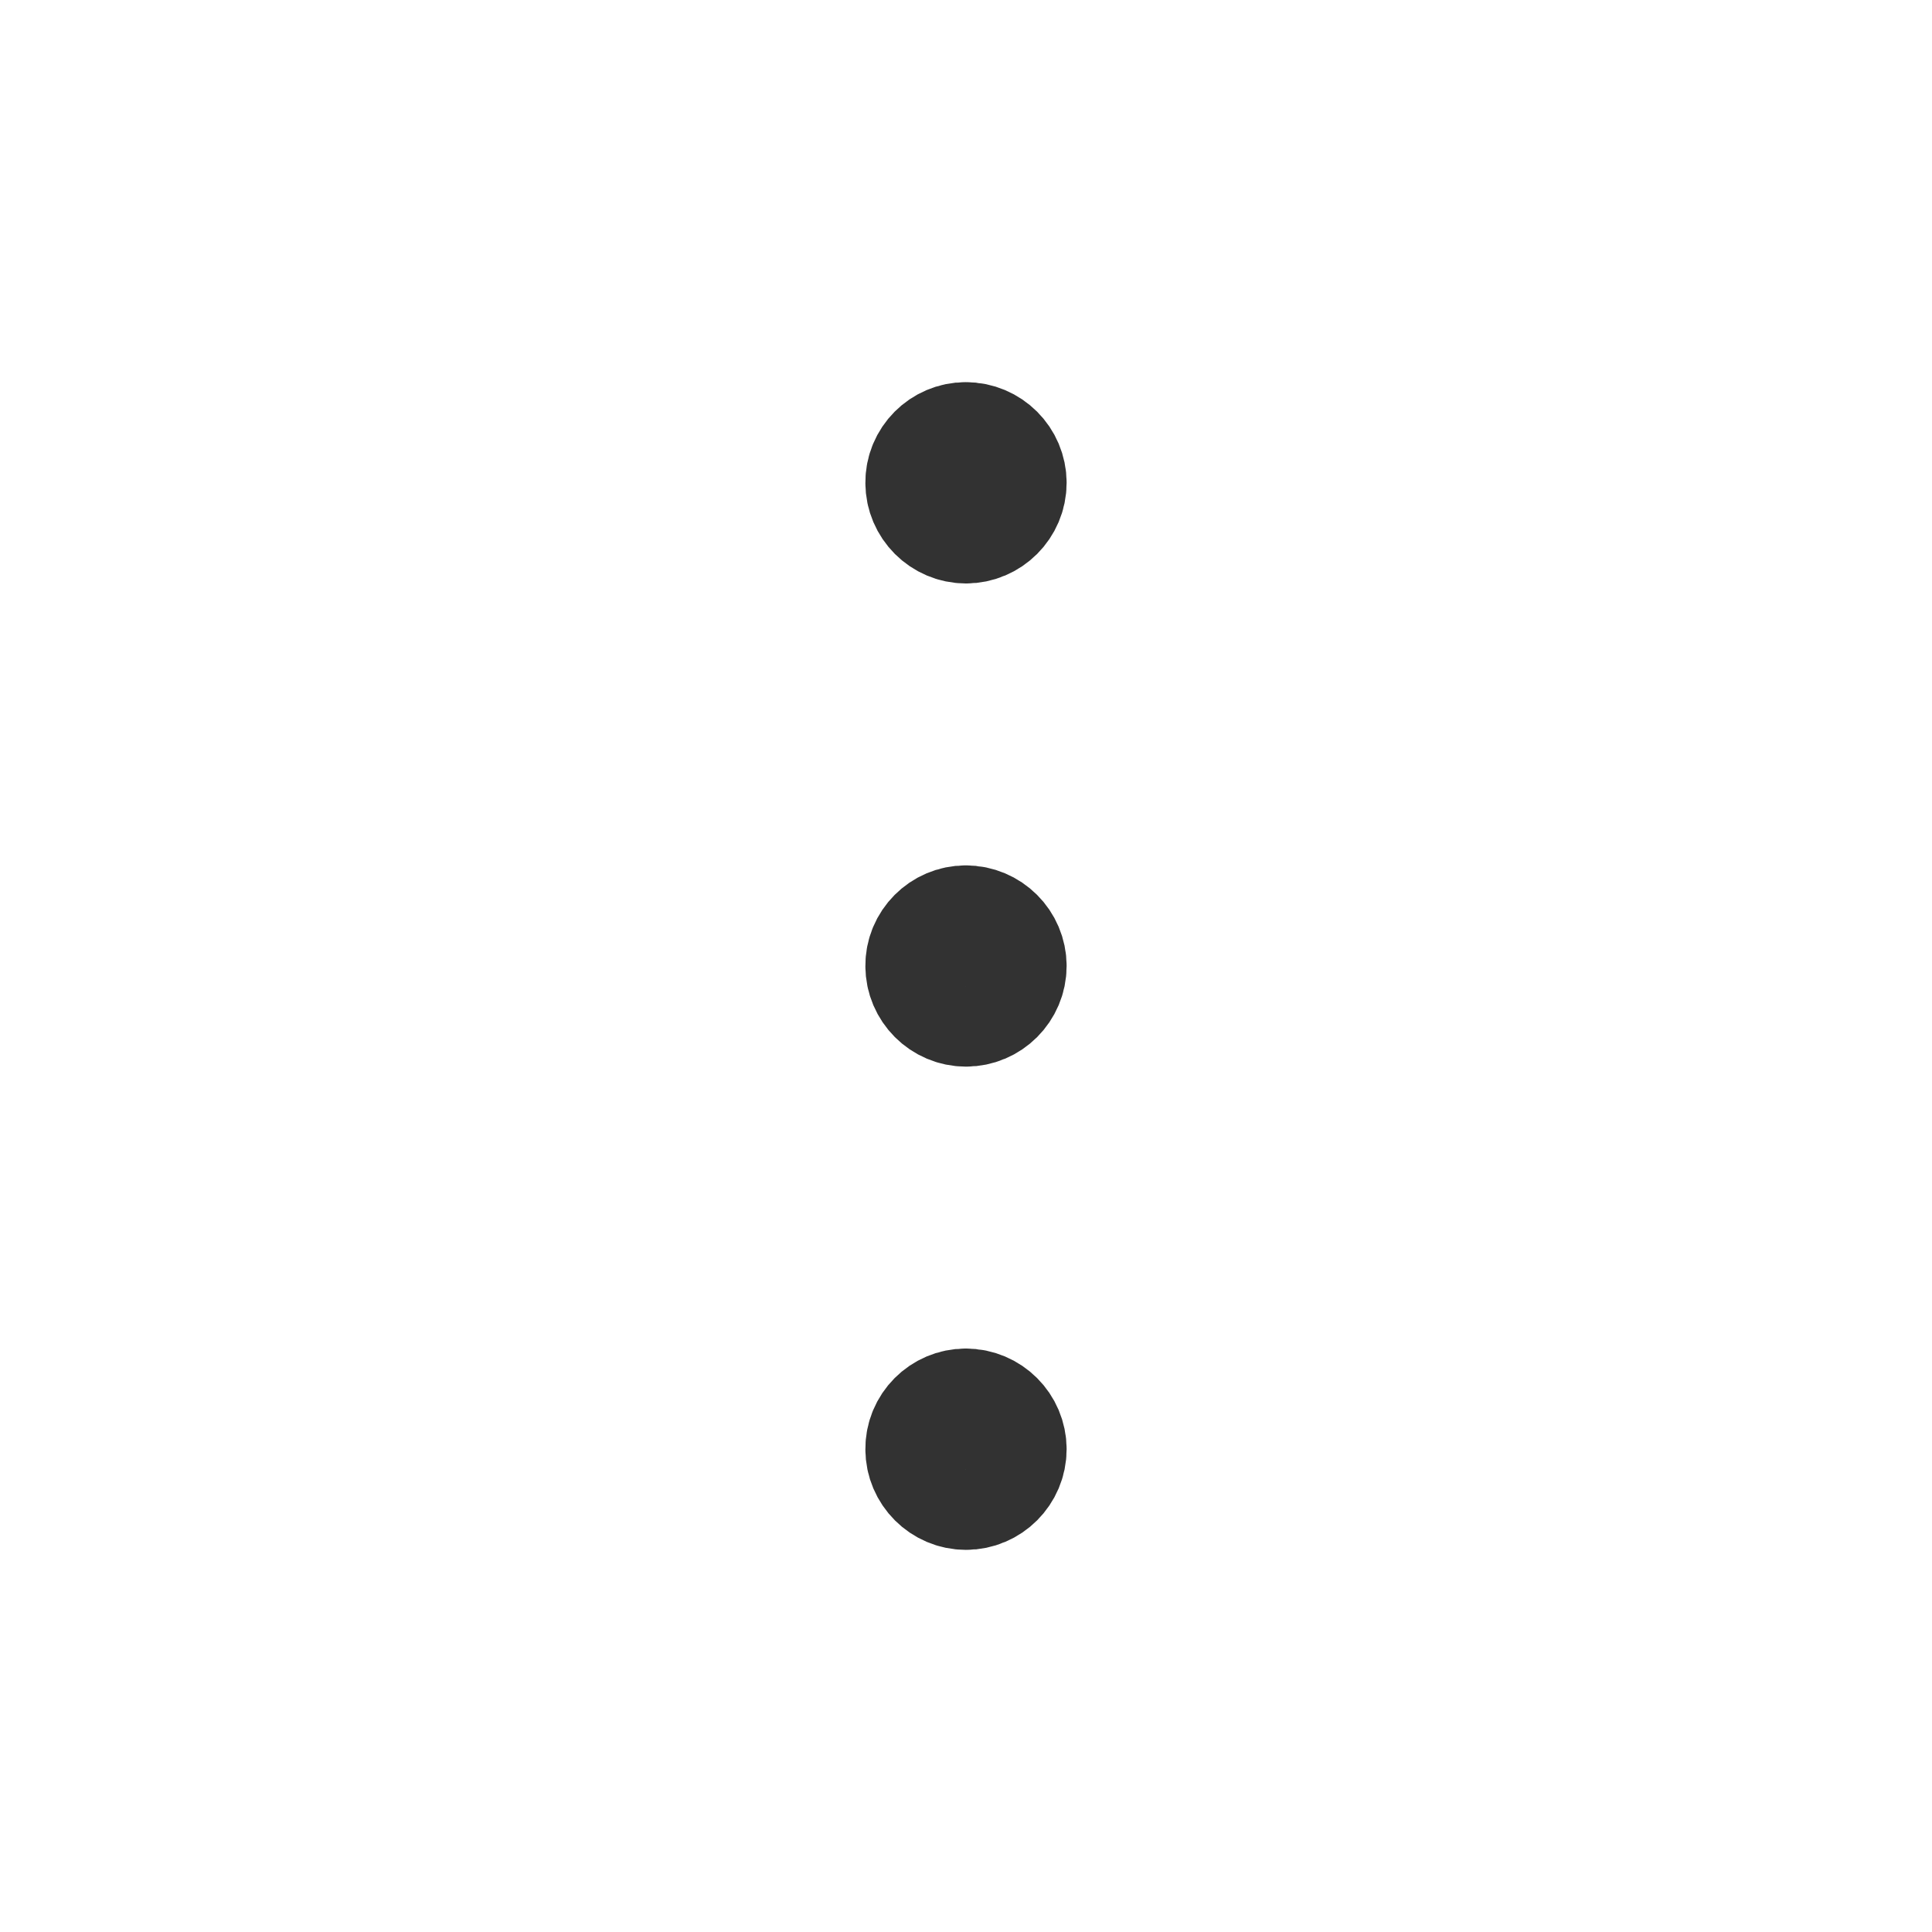
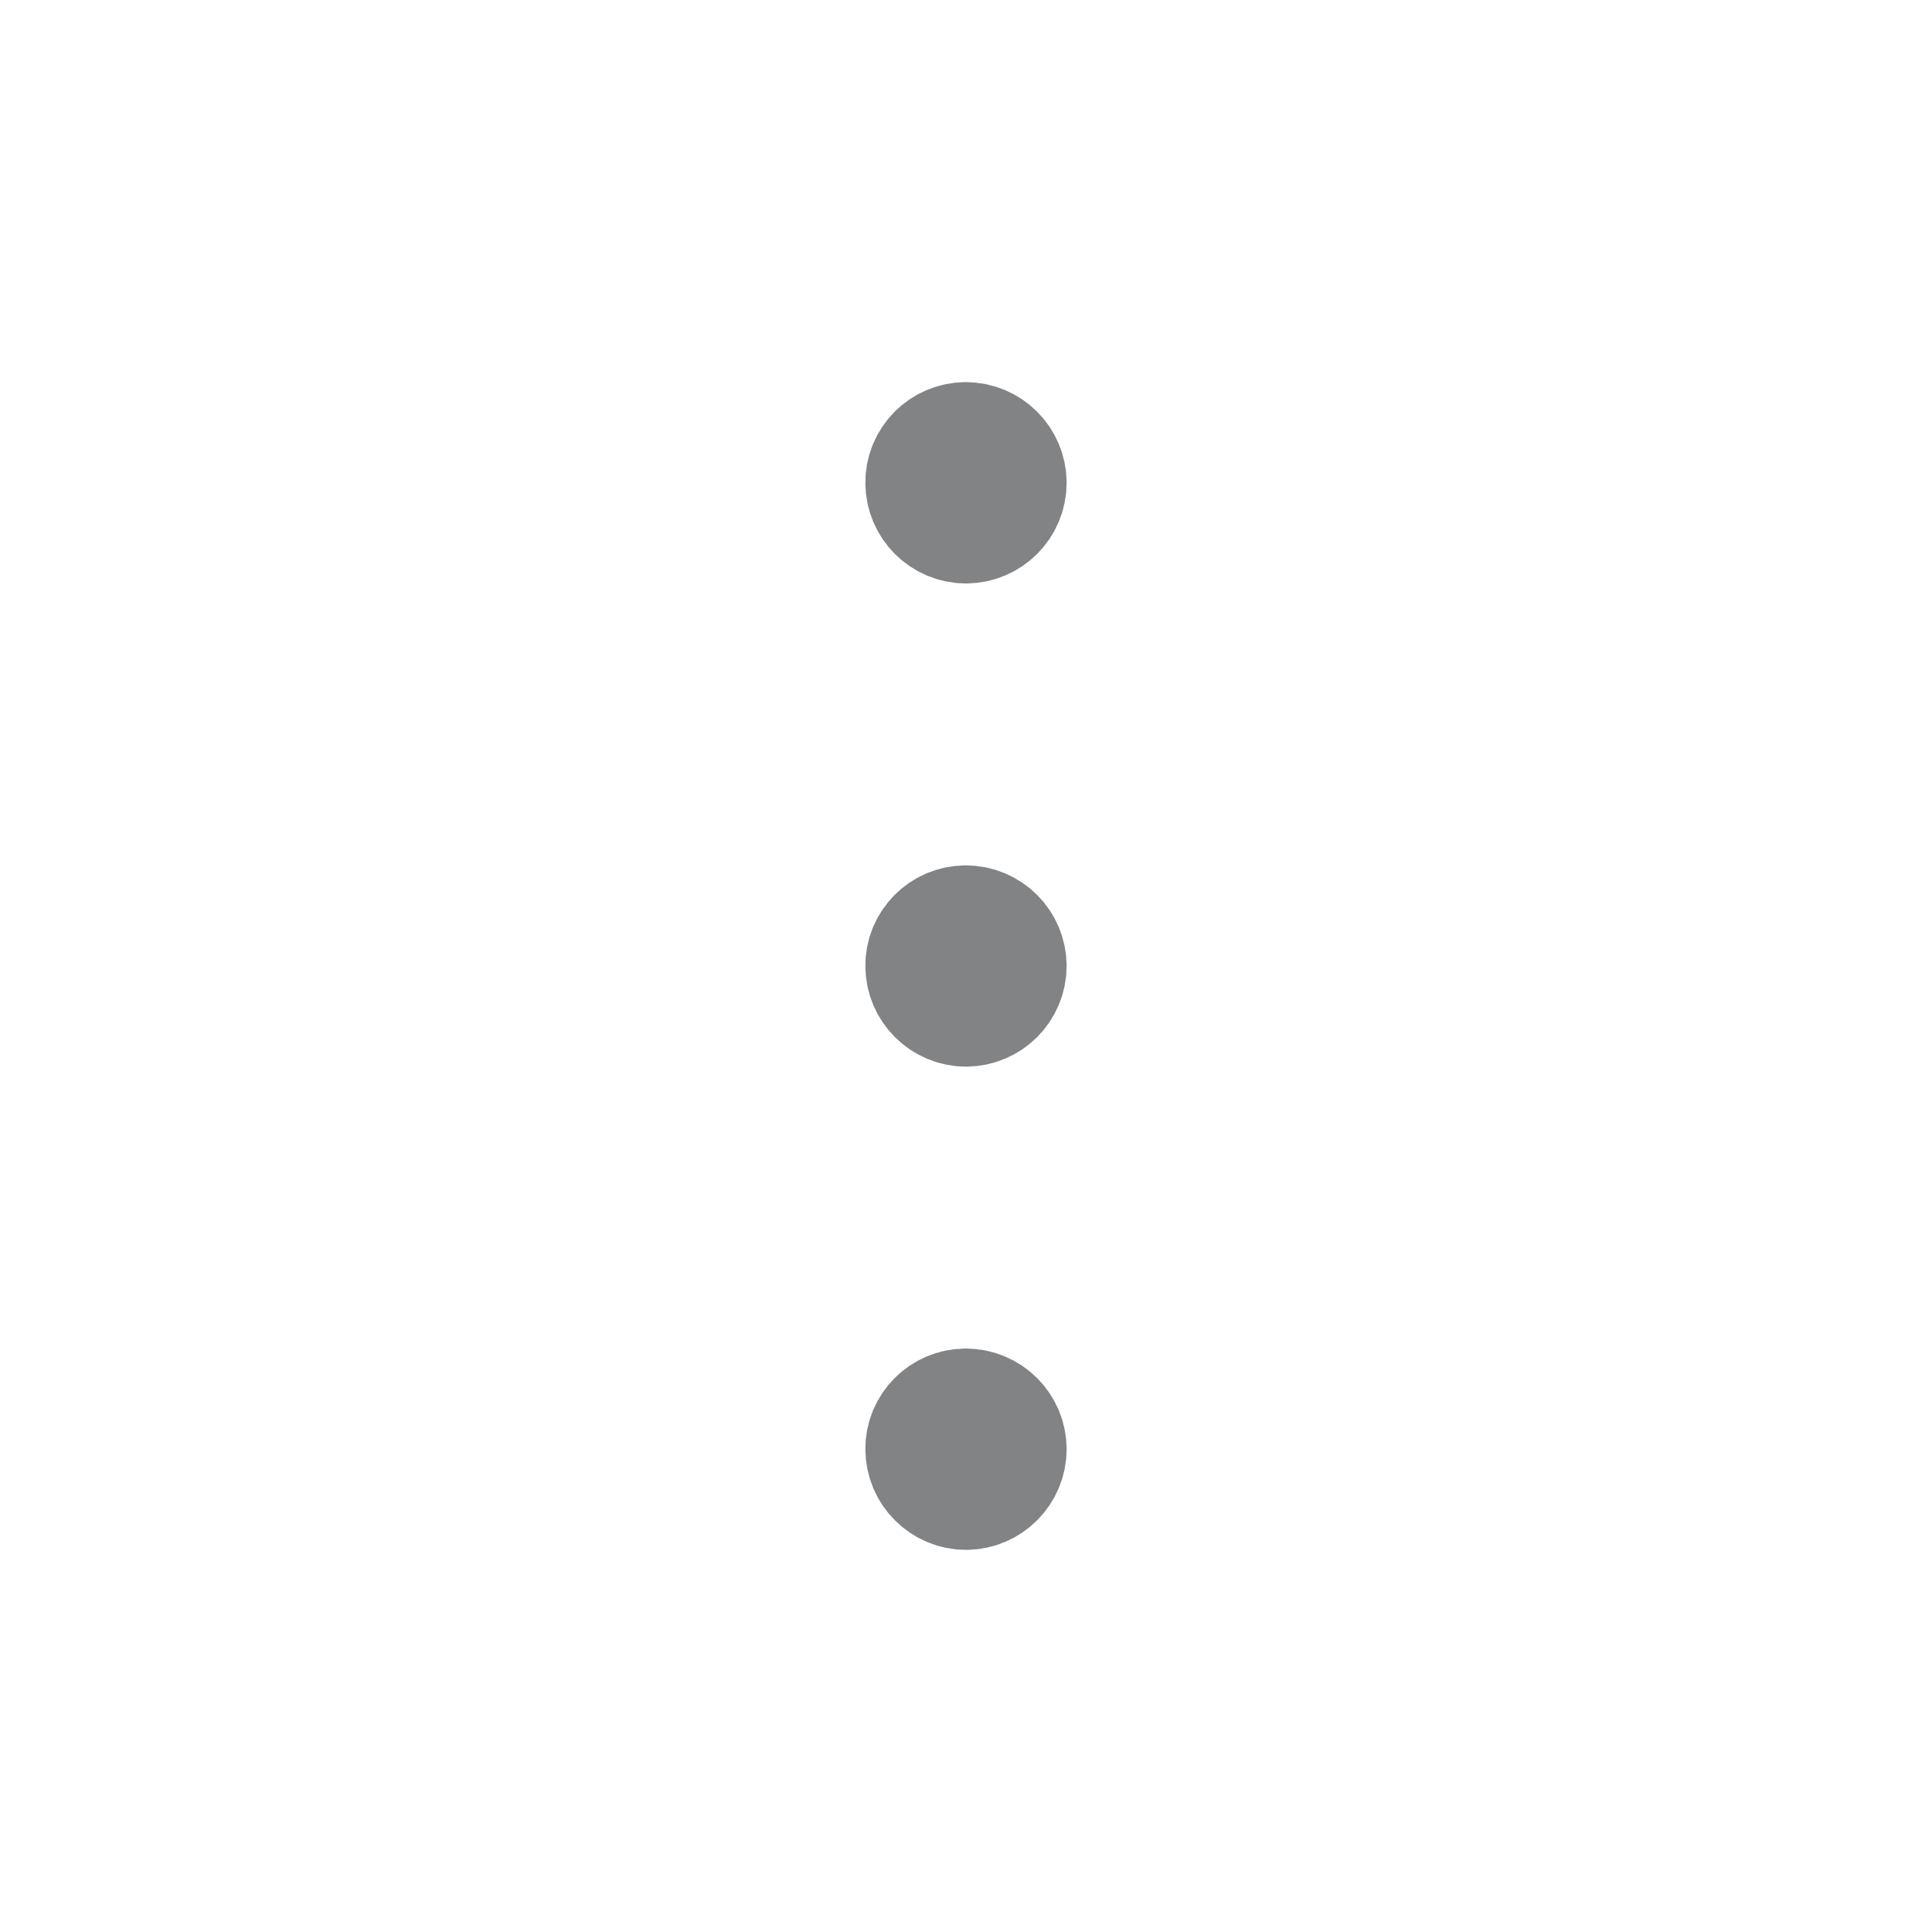
<svg xmlns="http://www.w3.org/2000/svg" width="24" height="24" viewBox="0 0 24 24" fill="none">
-   <path d="M11.997 17.502C11.722 17.502 11.497 17.727 11.5 18.003C11.5 18.278 11.725 18.503 12 18.503C12.275 18.503 12.5 18.278 12.5 18.003C12.5 17.727 12.275 17.502 11.997 17.502" stroke="#323232" stroke-width="1.5" stroke-linecap="round" stroke-linejoin="round" />
-   <path d="M11.997 11.5C11.722 11.5 11.497 11.725 11.5 12C11.5 12.275 11.725 12.5 12 12.5C12.275 12.5 12.5 12.275 12.5 12C12.5 11.725 12.275 11.5 11.997 11.5" stroke="#323232" stroke-width="1.5" stroke-linecap="round" stroke-linejoin="round" />
-   <path d="M11.997 5.497C11.722 5.497 11.497 5.722 11.5 5.998C11.5 6.273 11.725 6.498 12 6.498C12.275 6.498 12.5 6.273 12.5 5.998C12.5 5.722 12.275 5.497 11.997 5.497" stroke="#323232" stroke-width="1.5" stroke-linecap="round" stroke-linejoin="round" />
+   <path d="M11.997 17.502C11.722 17.502 11.497 17.727 11.5 18.002C11.5 18.277 11.725 18.503 12 18.503C12.275 18.503 12.5 18.277 12.5 18.002C12.5 17.727 12.275 17.502 11.997 17.502" stroke="#818385" stroke-width="1.5" stroke-linecap="round" stroke-linejoin="round" />
+   <path d="M11.997 11.5C11.722 11.5 11.497 11.725 11.5 12C11.5 12.275 11.725 12.5 12 12.5C12.275 12.5 12.5 12.275 12.5 12C12.5 11.725 12.275 11.5 11.997 11.5" stroke="#818385" stroke-width="1.5" stroke-linecap="round" stroke-linejoin="round" />
+   <path d="M11.997 5.497C11.722 5.497 11.497 5.722 11.5 5.998C11.5 6.273 11.725 6.498 12 6.498C12.275 6.498 12.5 6.273 12.5 5.998C12.5 5.722 12.275 5.497 11.997 5.497" stroke="#818385" stroke-width="1.5" stroke-linecap="round" stroke-linejoin="round" />
</svg>
